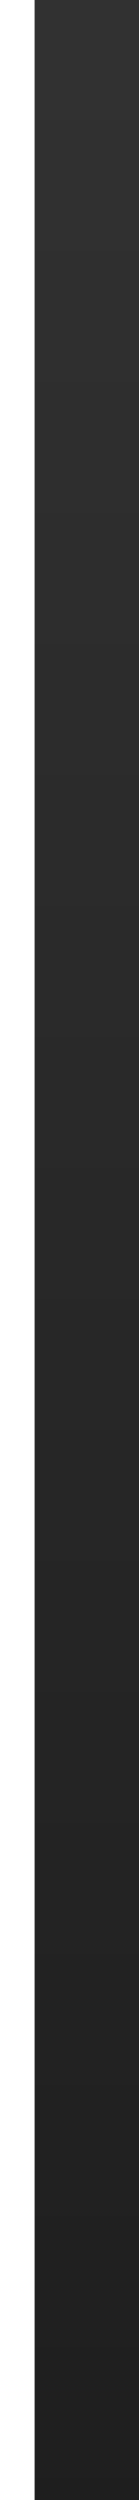
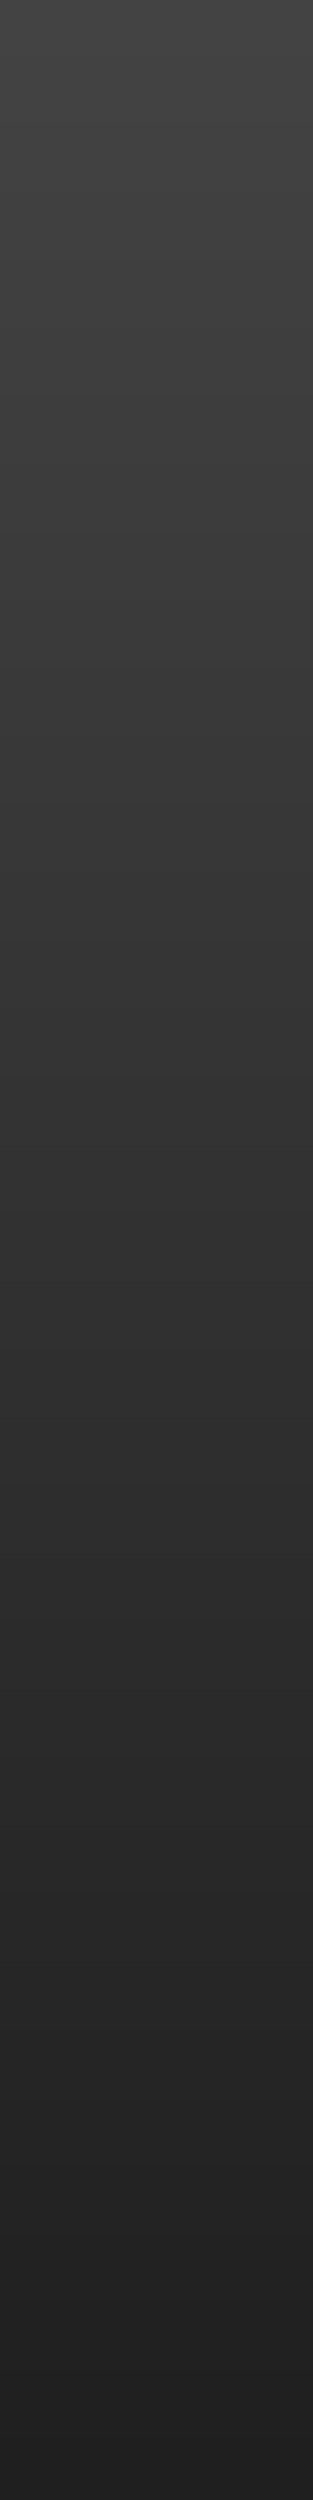
- <svg xmlns="http://www.w3.org/2000/svg" xmlns:xlink="http://www.w3.org/1999/xlink" contentScriptType="text/ecmascript" zoomAndPan="magnify" baseProfile="tiny" contentStyleType="text/css" version="1.1" width="2px" preserveAspectRatio="xMidYMid meet" viewBox="0 2 2 36" height="36px" x="0px" y="0px">
-   <path d="M 0.5 39.0 C 0.5 39.553 0.937 40.0 1.475 40.0 L 38.525 40.0 C 39.063 40.0 39.5 39.553 39.5 39.0 L 39.5 2.0 C 39.5 1.448 39.063 1.0 38.525 1.0 L 1.475 1.0 C 0.937 1.0 0.5 1.448 0.5 2.0 L 0.5 39.0 z " fill-opacity="0.2" />
-   <path d="M 0.5 38.5 C 0.5 39.053 0.937 39.5 1.475 39.5 L 38.525 39.5 C 39.063 39.5 39.5 39.053 39.5 38.5 L 39.5 1.5 C 39.5 0.948 39.063 0.5 38.525 0.5 L 1.475 0.5 C 0.937 0.5 0.5 0.948 0.5 1.5 L 0.5 38.5 z " fill-opacity="0.4" />
-   <linearGradient x1="575.32" gradientTransform="matrix(1 0 0 1 -555.3203 -806.9199)" y1="845.552" x2="575.32" gradientUnits="userSpaceOnUse" y2="807.824" xlink:type="simple" xlink:actuate="onLoad" id="SVGID_1_" xlink:show="other">
-     <stop stop-color="#1e1e1e" offset="0" />
-     <stop stop-color="#323232" offset="1" />
+ <svg xmlns="http://www.w3.org/2000/svg" xmlns:xlink="http://www.w3.org/1999/xlink" contentScriptType="text/ecmascript" zoomAndPan="magnify" baseProfile="tiny" contentStyleType="text/css" version="1.1" width="4px" preserveAspectRatio="xMidYMid meet" viewBox="0 4 4 32" height="32px" x="0px" y="0px">
+   <linearGradient x1="20" y1="0" x2="20" gradientUnits="userSpaceOnUse" y2="40.001" xlink:type="simple" xlink:actuate="onLoad" id="SVGID_1_" xlink:show="other">
+     <stop stop-color="#333333" offset="0" />
+     <stop stop-color="#000000" offset="1" />
  </linearGradient>
-   <path fill="url(#SVGID_1_)" d="M 0.5 38.0 C 0.5 38.553 0.937 39.0 1.475 39.0 L 38.525 39.0 C 39.063 39.0 39.5 38.553 39.5 38.0 L 39.5 1.0 C 39.5 0.448 39.063 0.0 38.525 0.0 L 1.475 0.0 C 0.937 0.0 0.5 0.448 0.5 1.0 L 0.5 38.0 z " />
+   <rect width="40" fill="url(#SVGID_1_)" height="40" fill-opacity="0.9" stroke-opacity="0.9" />
+   <rect width="4" fill="none" y="4" height="32" />
</svg>
